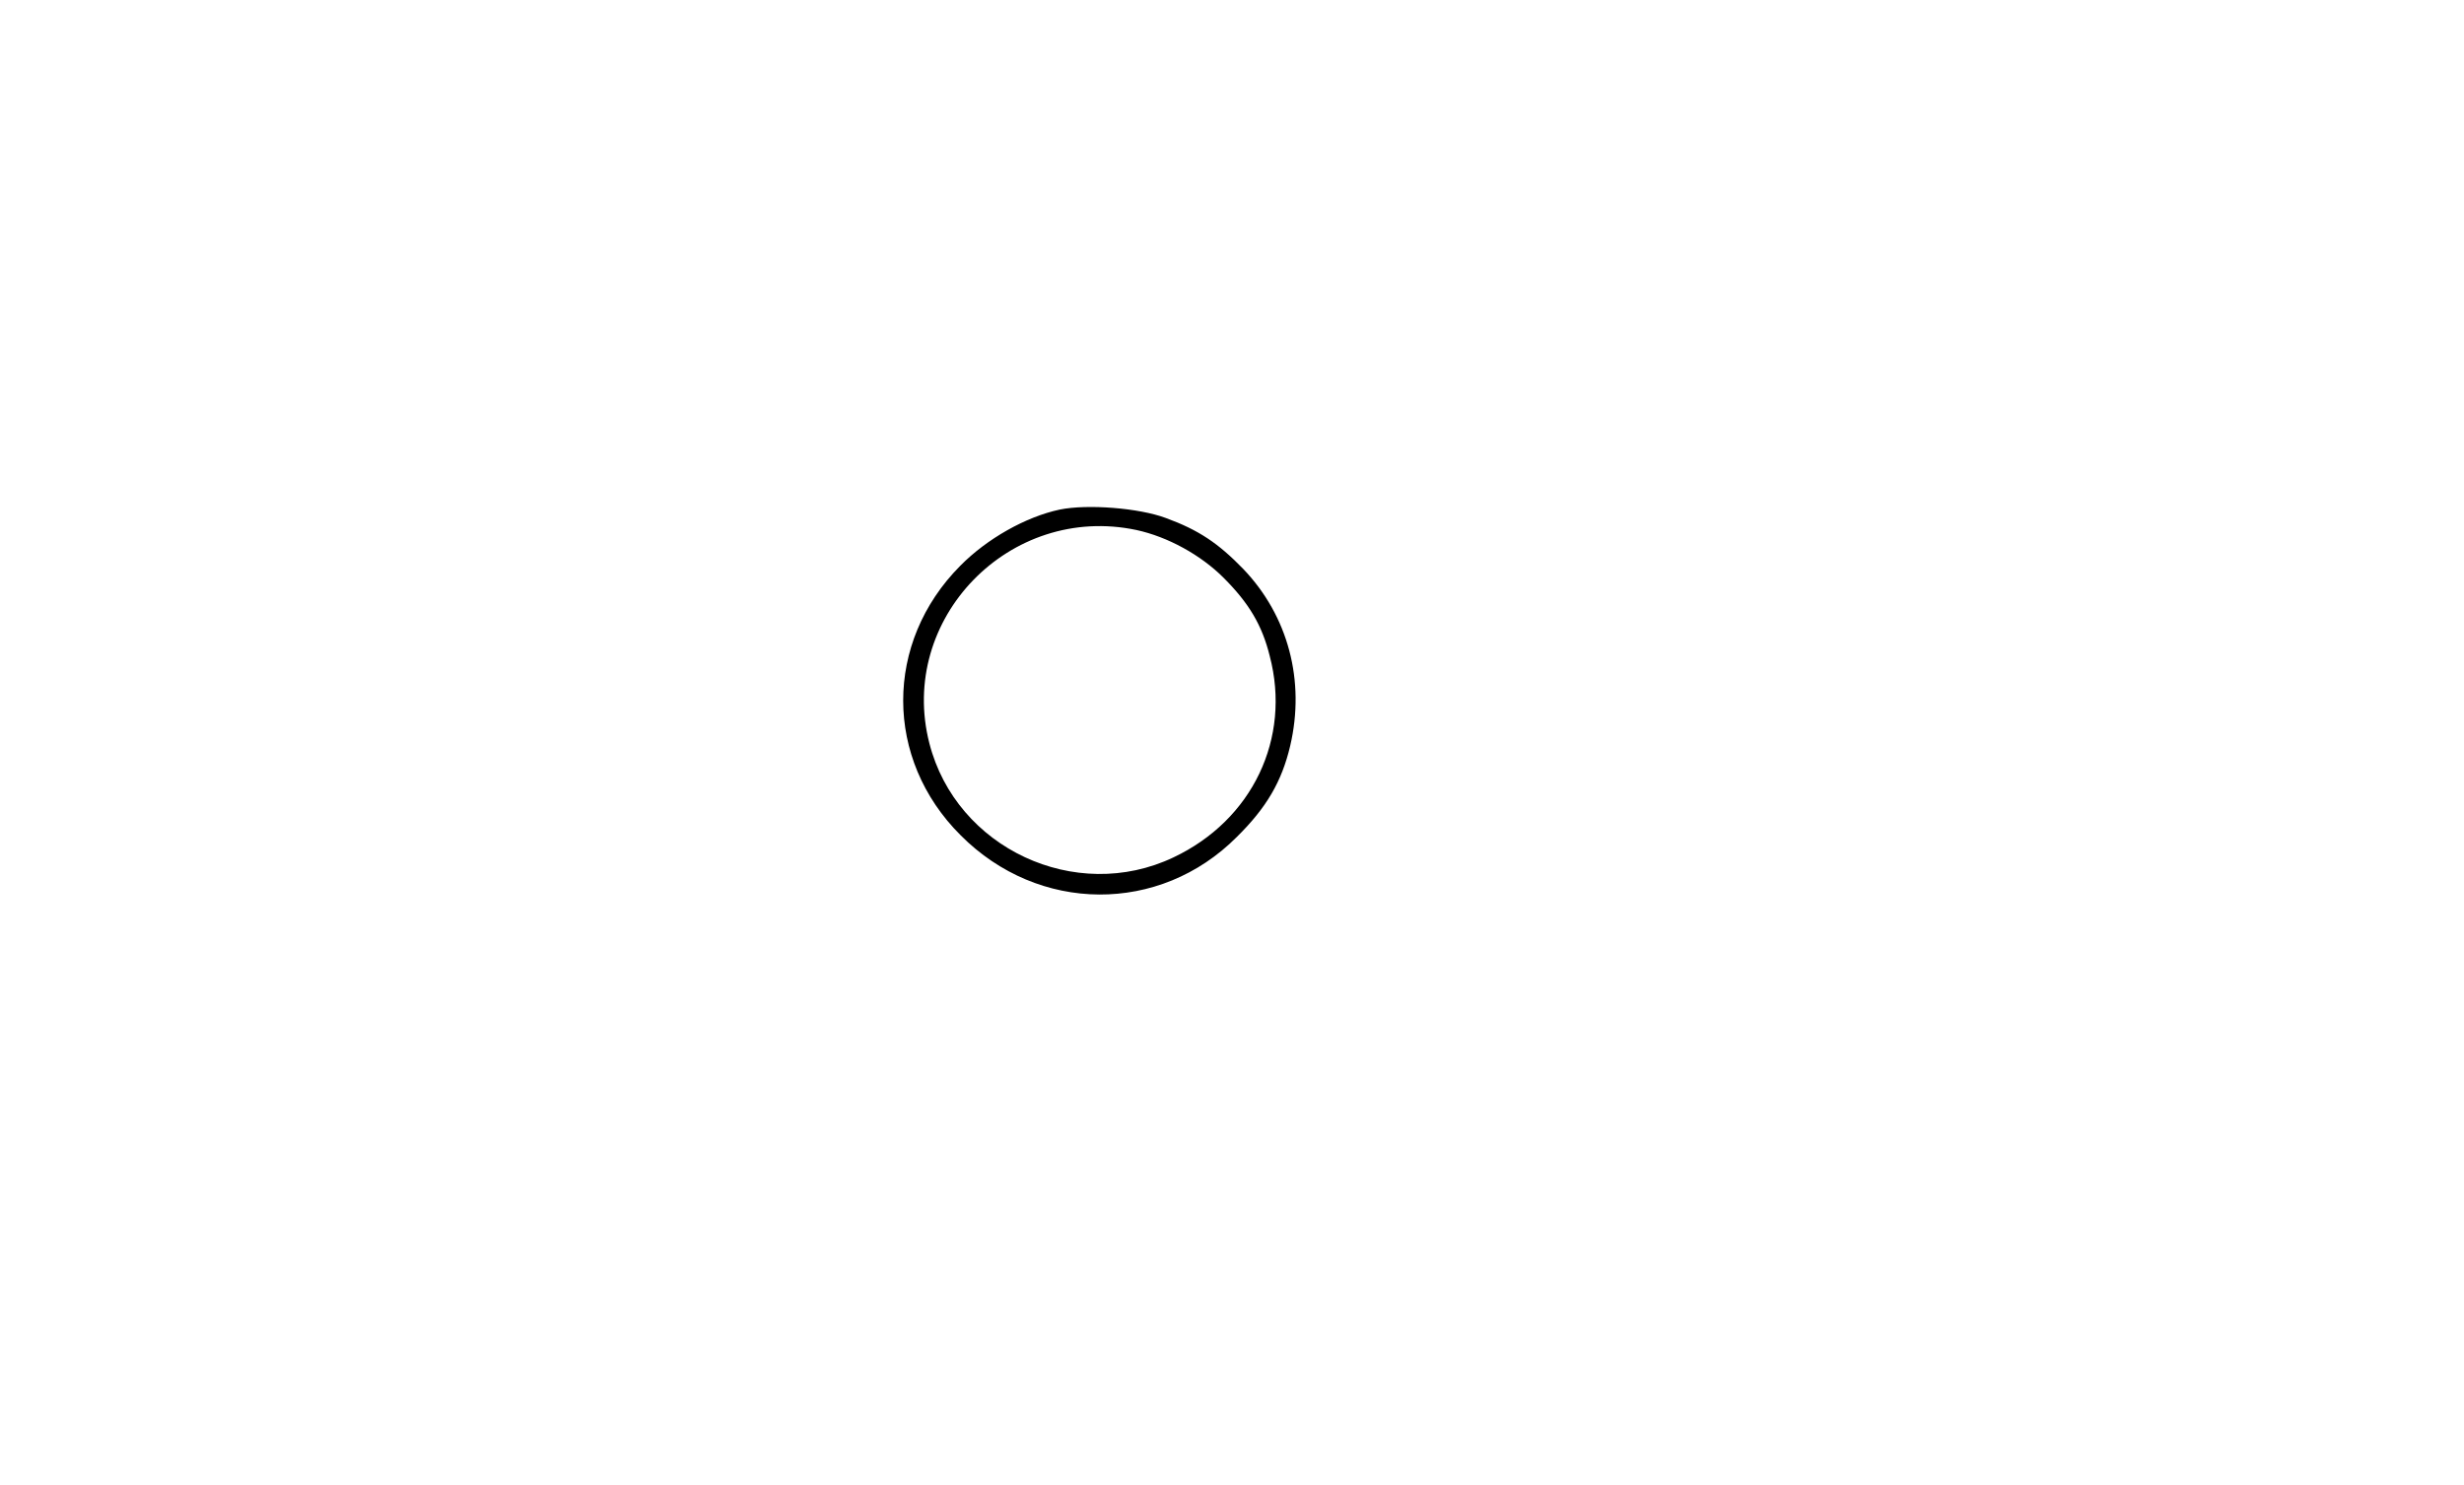
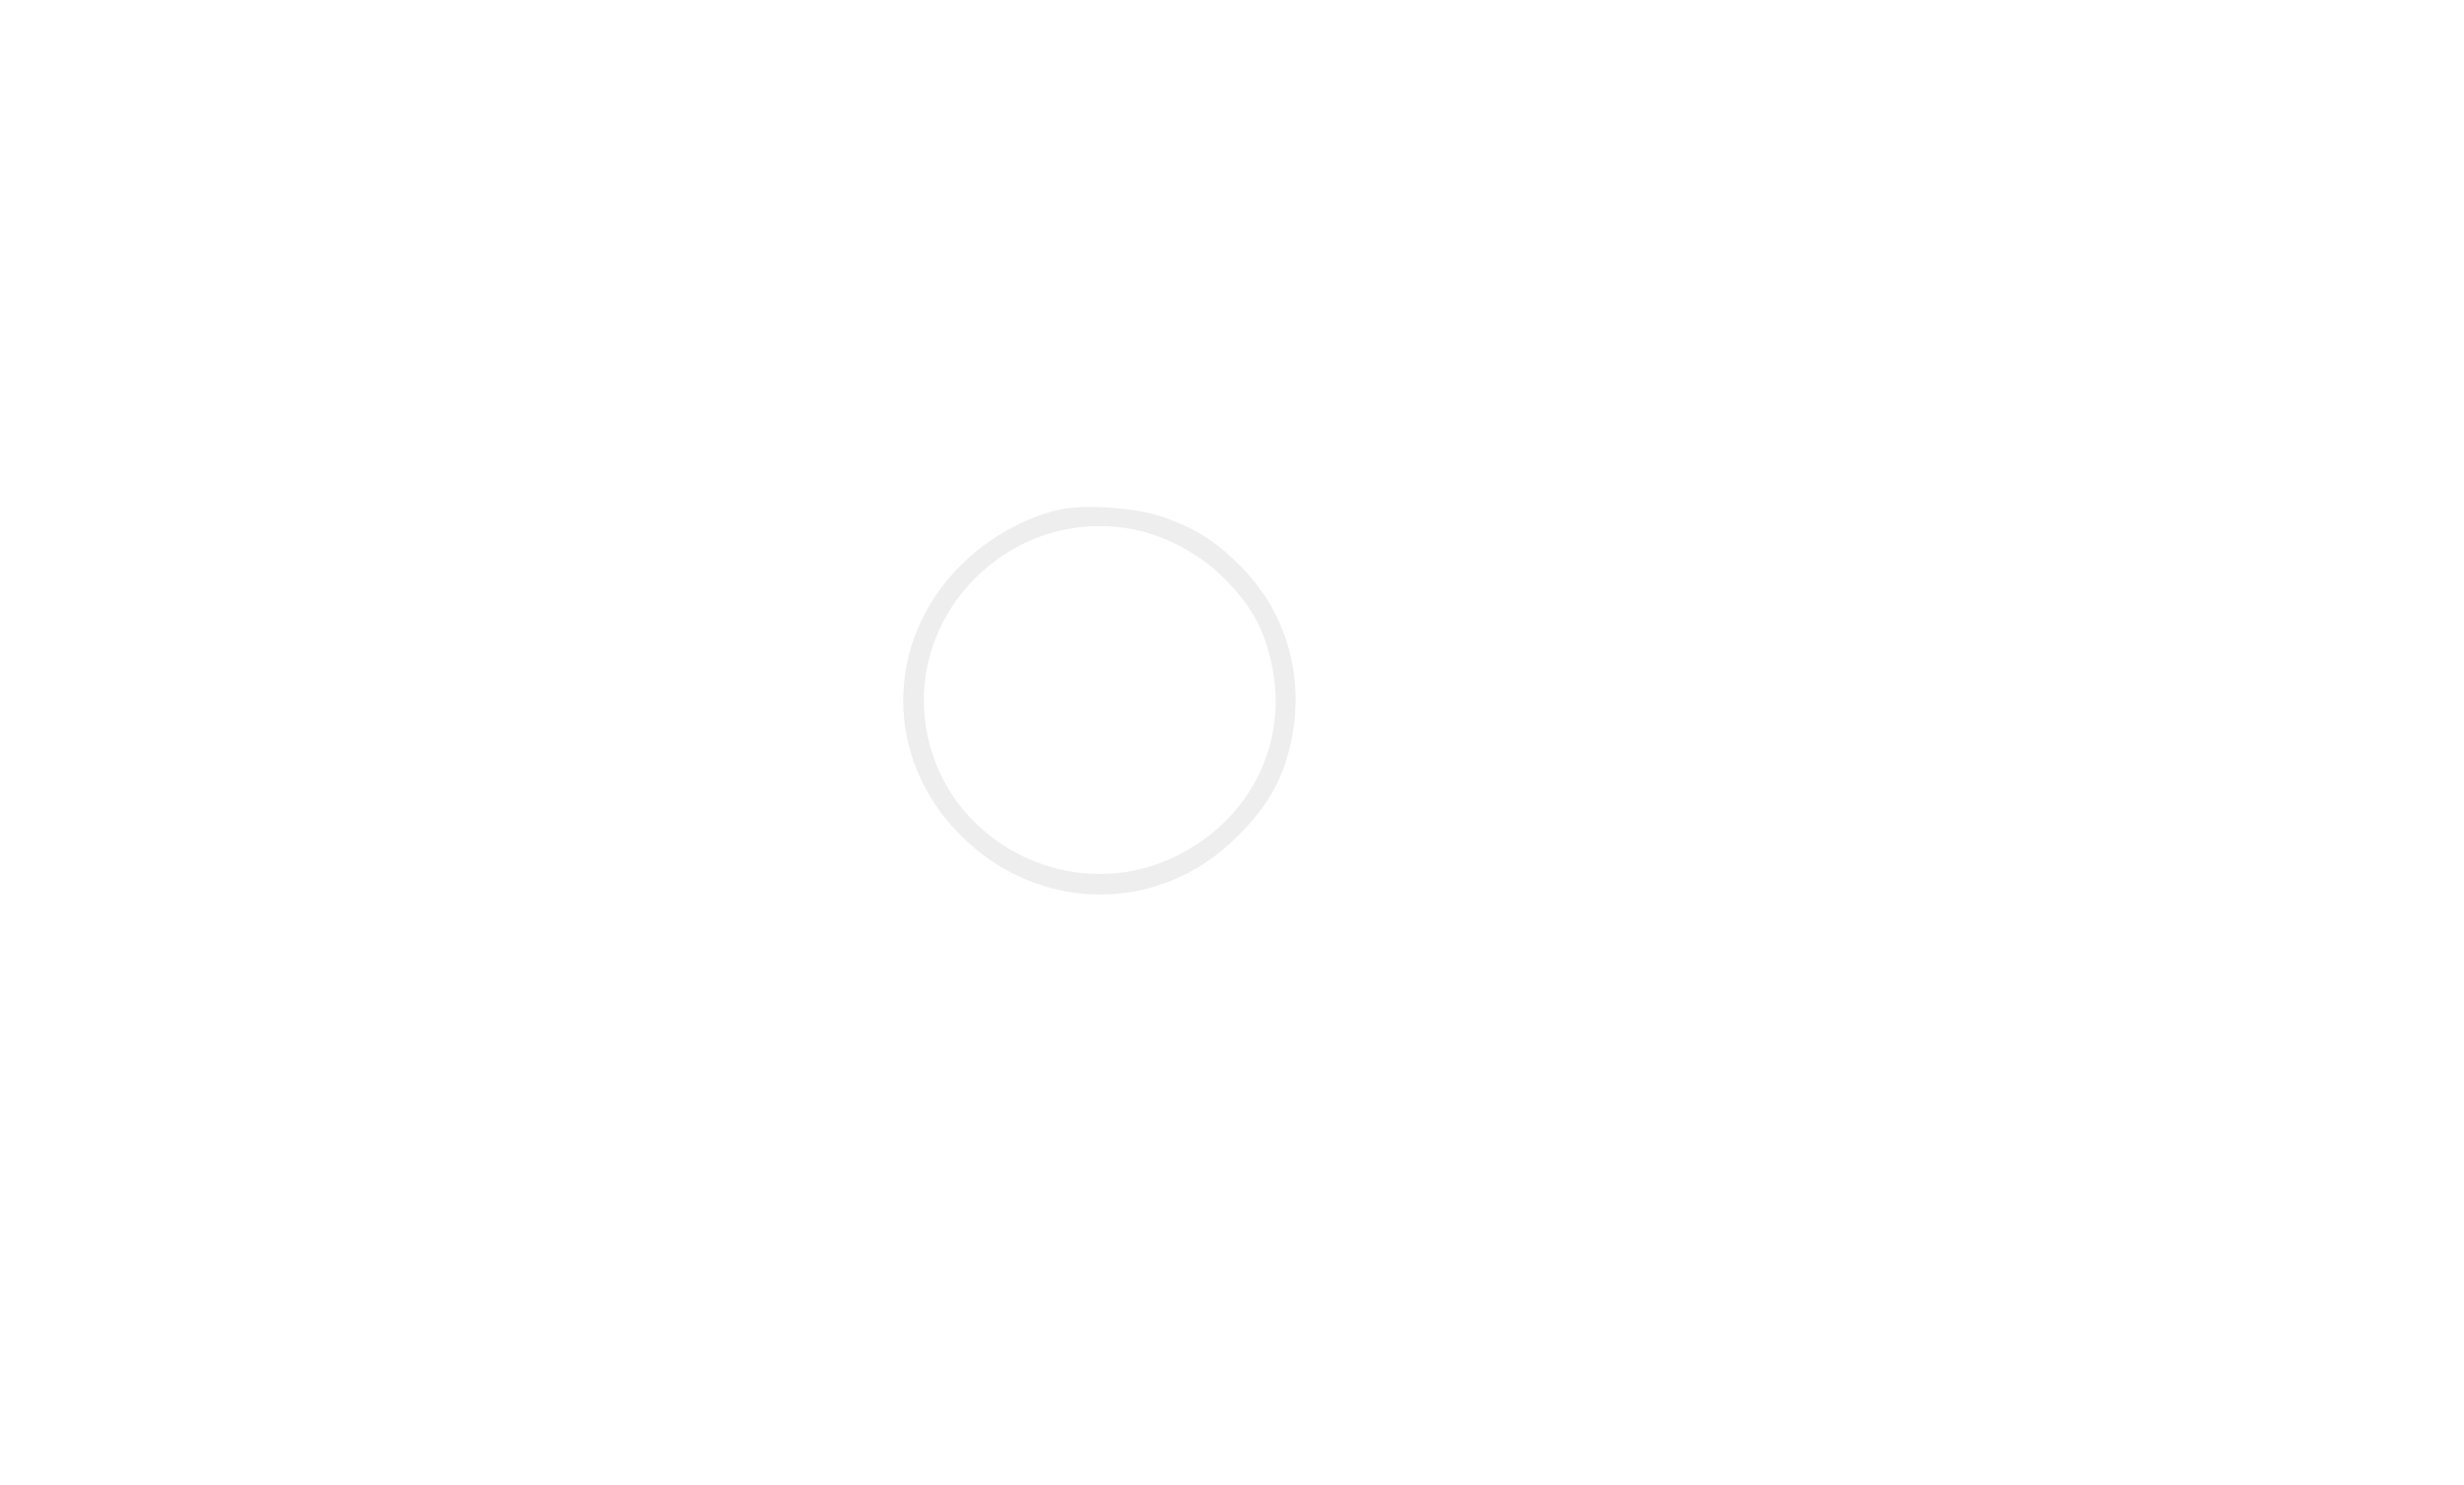
<svg xmlns="http://www.w3.org/2000/svg" version="1.0" width="614pt" height="370pt" viewBox="0 0 614 370" preserveAspectRatio="xMidYMid meet">
-   <g transform="translate(0,370) scale(0.1,-0.1)" fill="#000000" stroke="none">
+   <g transform="translate(0,370) scale(0.1,-0.1)" fill="#eee" stroke="none">
    <path d="M2641 2430 c-85 -18 -182 -73 -248 -140 -190 -191 -190 -482 1 -672 194 -195 496 -197 688 -4 74 73 112 138 133 227 38 162 -5 324 -117 441 -62 64 -111 97 -193 127 -67 25 -195 35 -264 21z m191 -51 c78 -17 160 -62 217 -119 63 -63 96 -118 115 -195 54 -205 -43 -409 -240 -502 -244 -116 -541 23 -608 284 -80 310 200 599 516 532z" />
  </g>
</svg>
